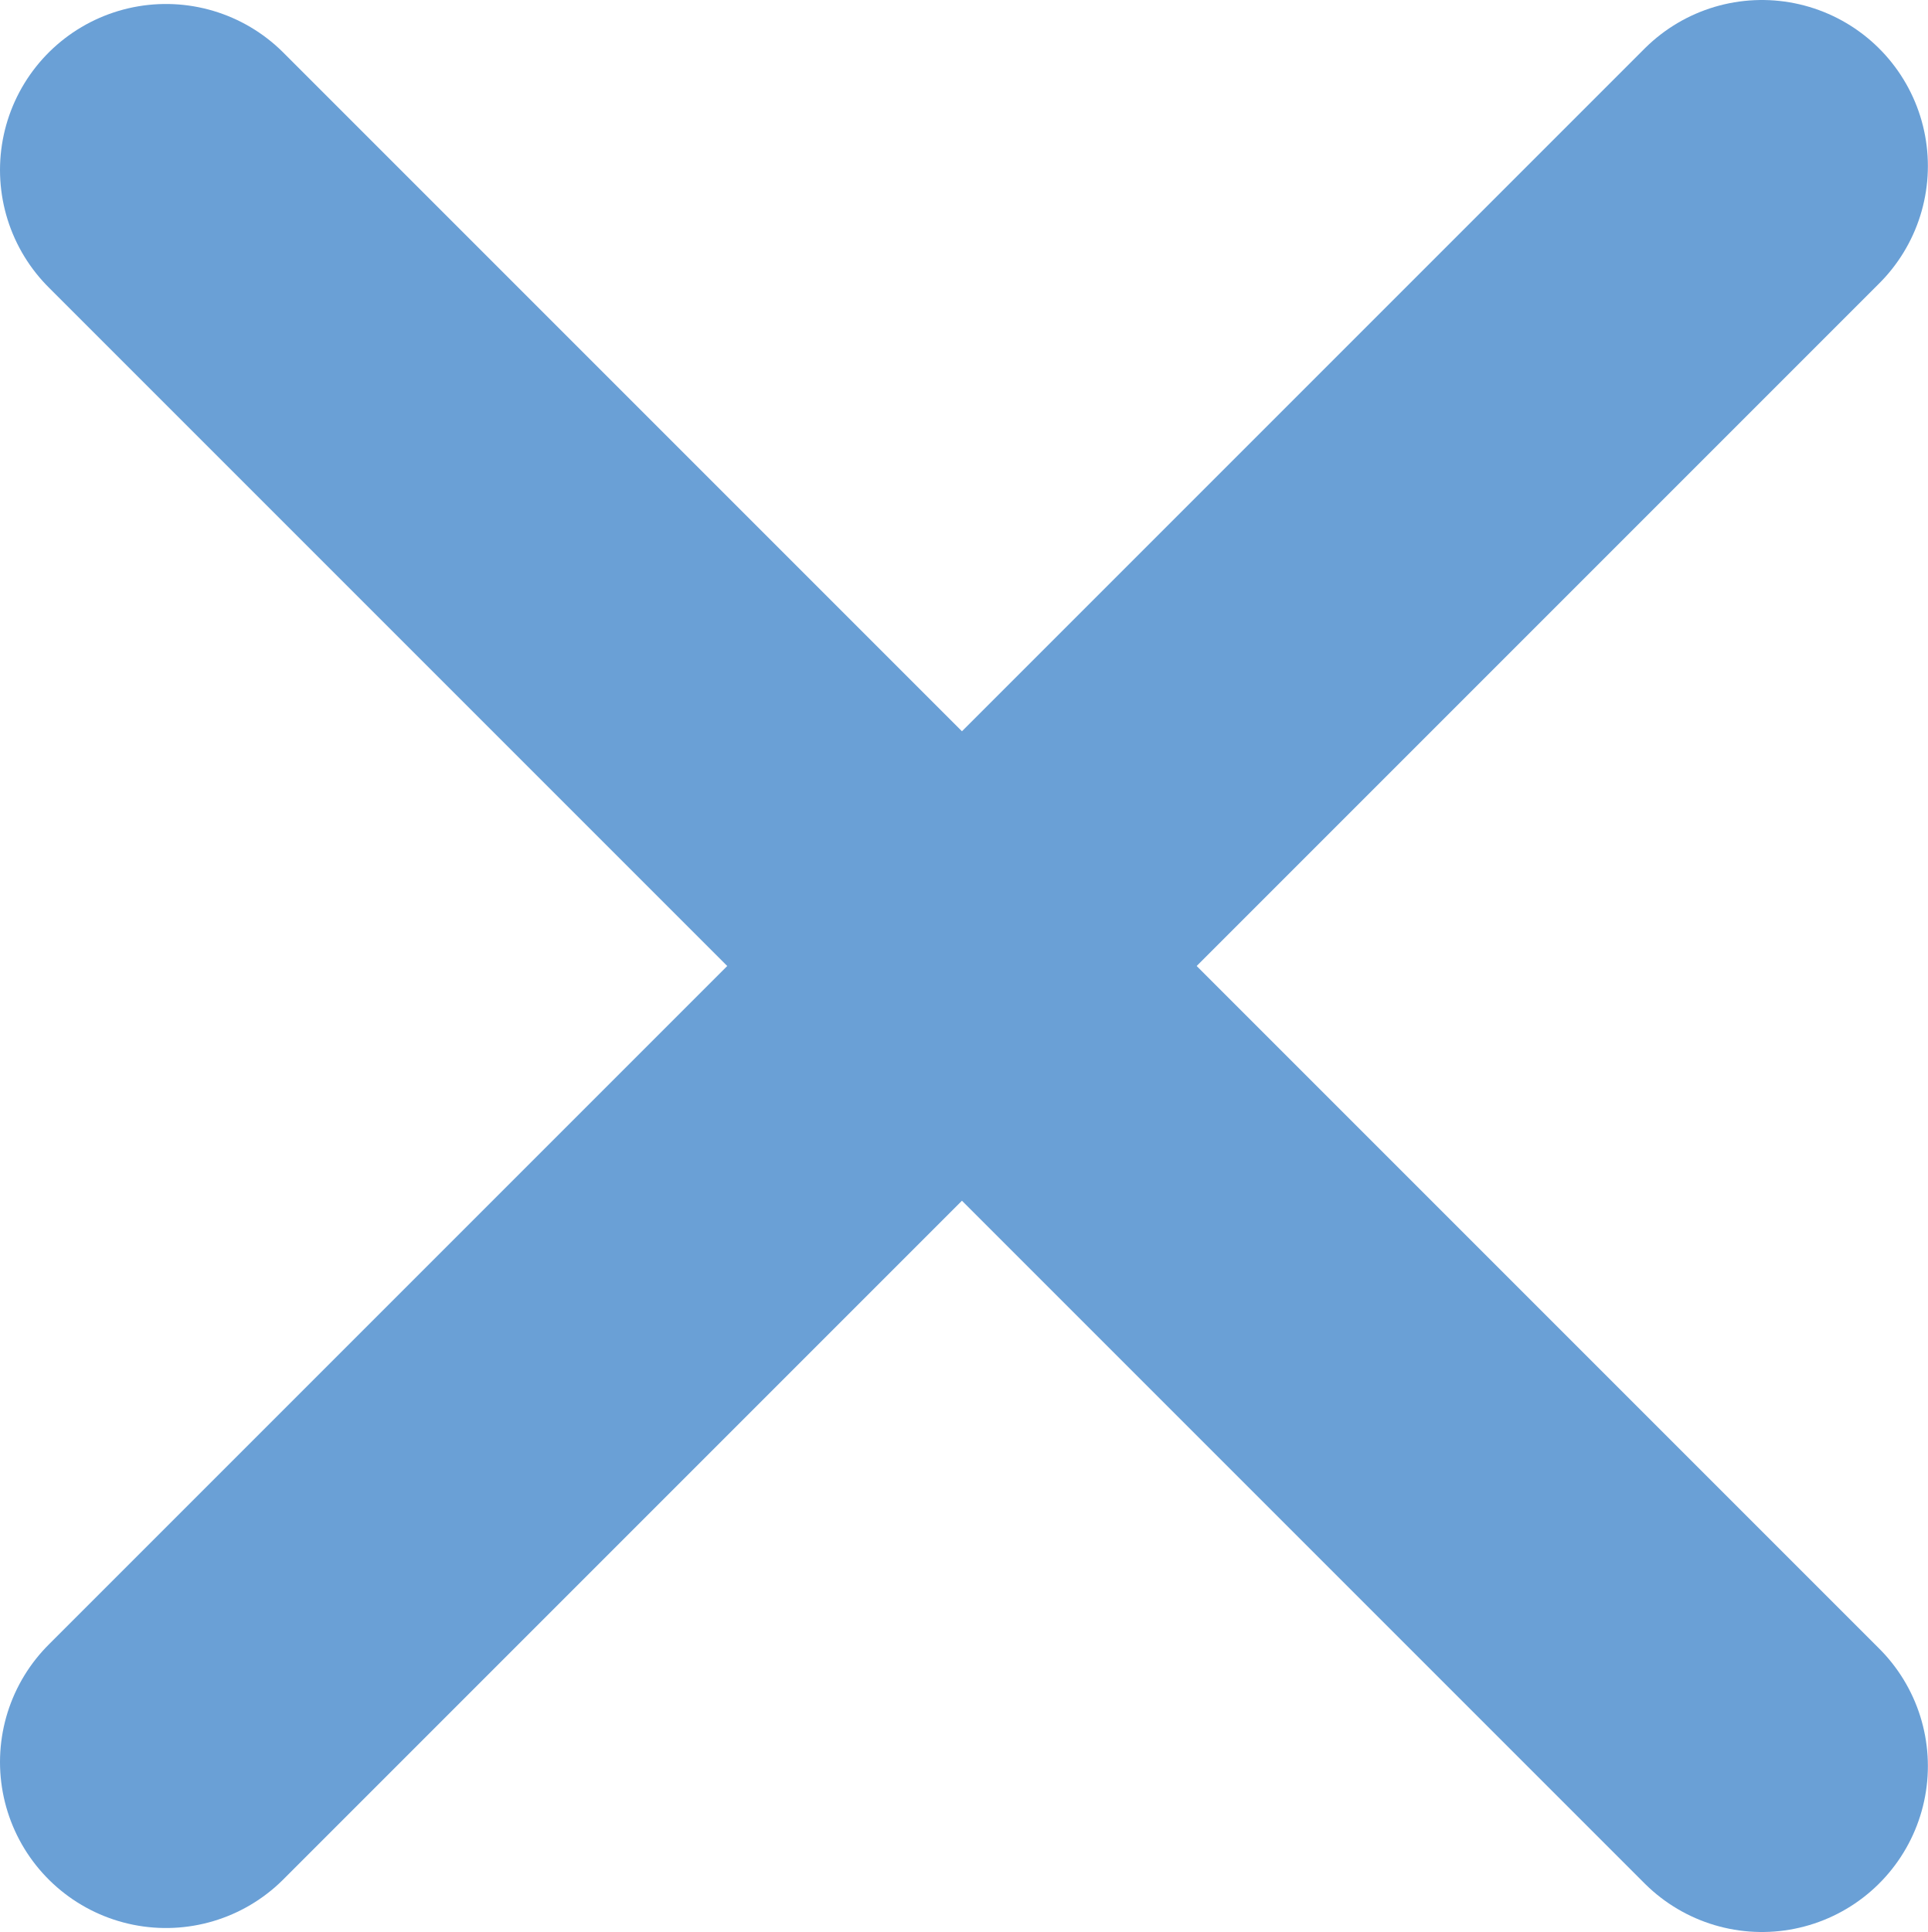
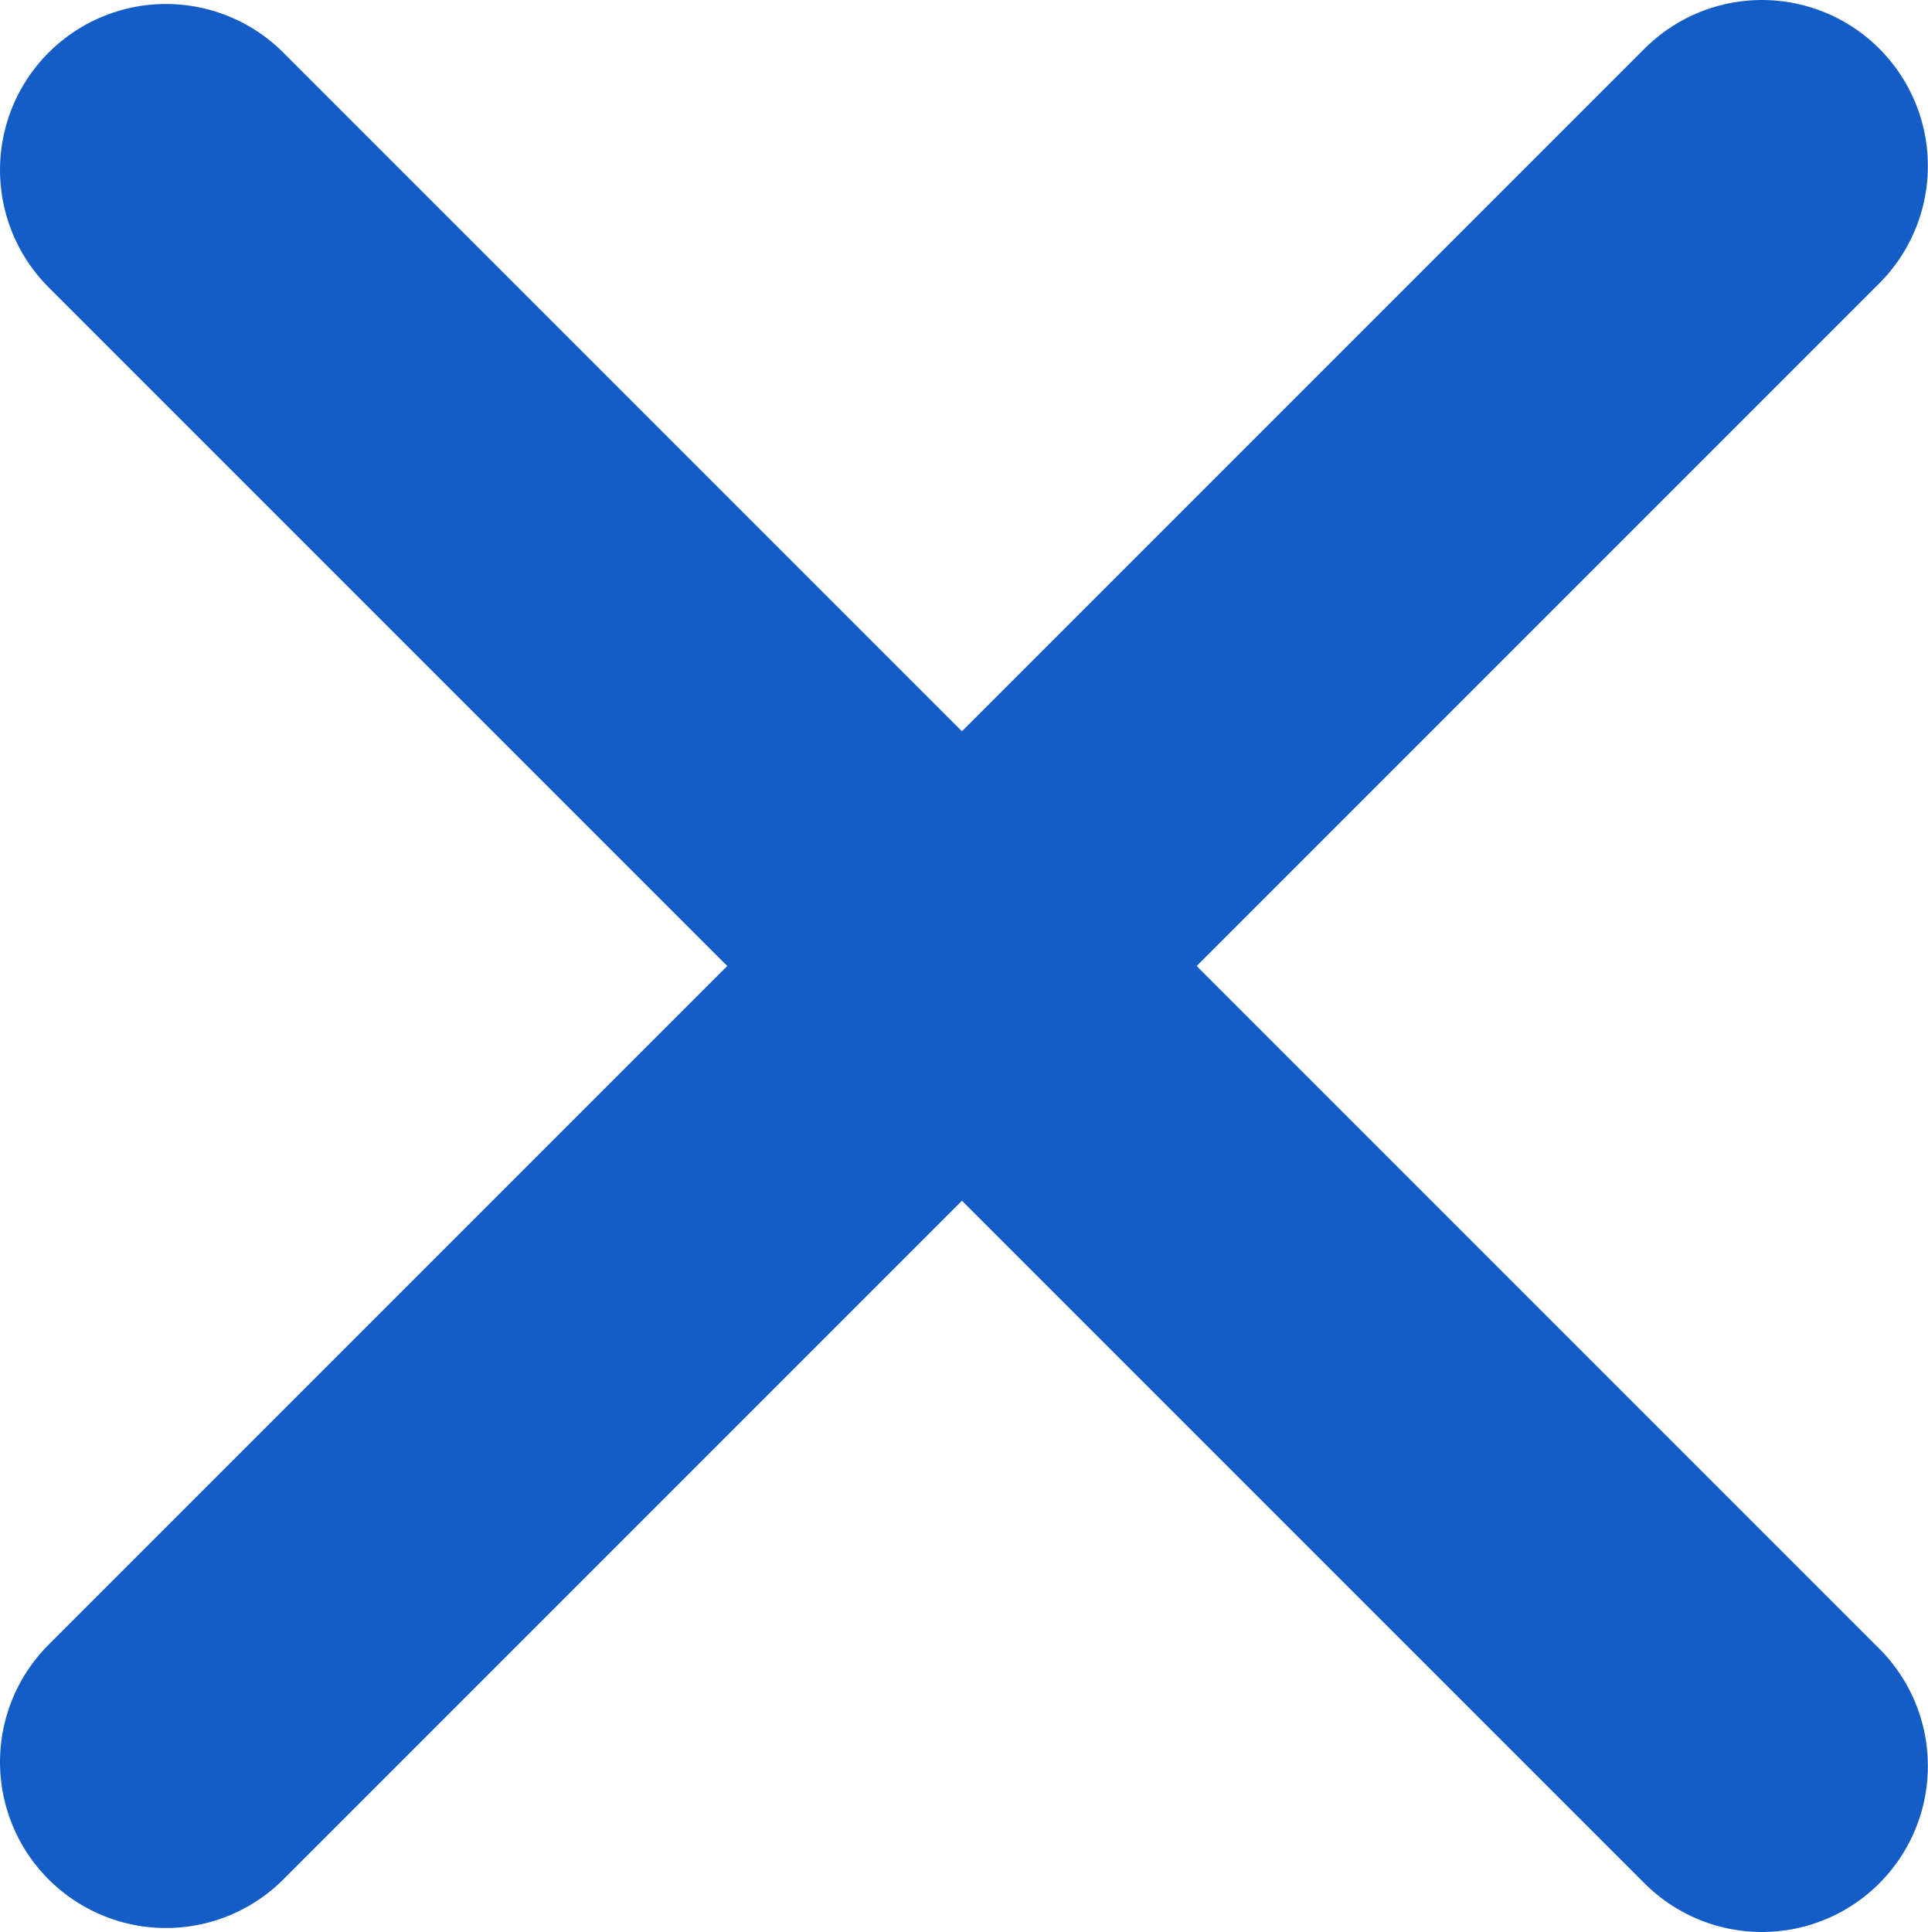
<svg xmlns="http://www.w3.org/2000/svg" id="Ebene_1" data-name="Ebene 1" viewBox="0 0 29.04 29.1">
  <defs>
-     <style>.cls-1{fill:none;stroke:#6aa0d6;stroke-linecap:round;stroke-miterlimit:10;stroke-width:5px;}</style>
+     <style>.cls-1{fill:none;stroke:#145cc6;stroke-linecap:round;stroke-miterlimit:10;stroke-width:5px;}</style>
  </defs>
  <line class="cls-1" x1="2.5" y1="2.56" x2="26.54" y2="26.6" />
  <line class="cls-1" x1="2.5" y1="26.54" x2="26.54" y2="2.5" />
</svg>
